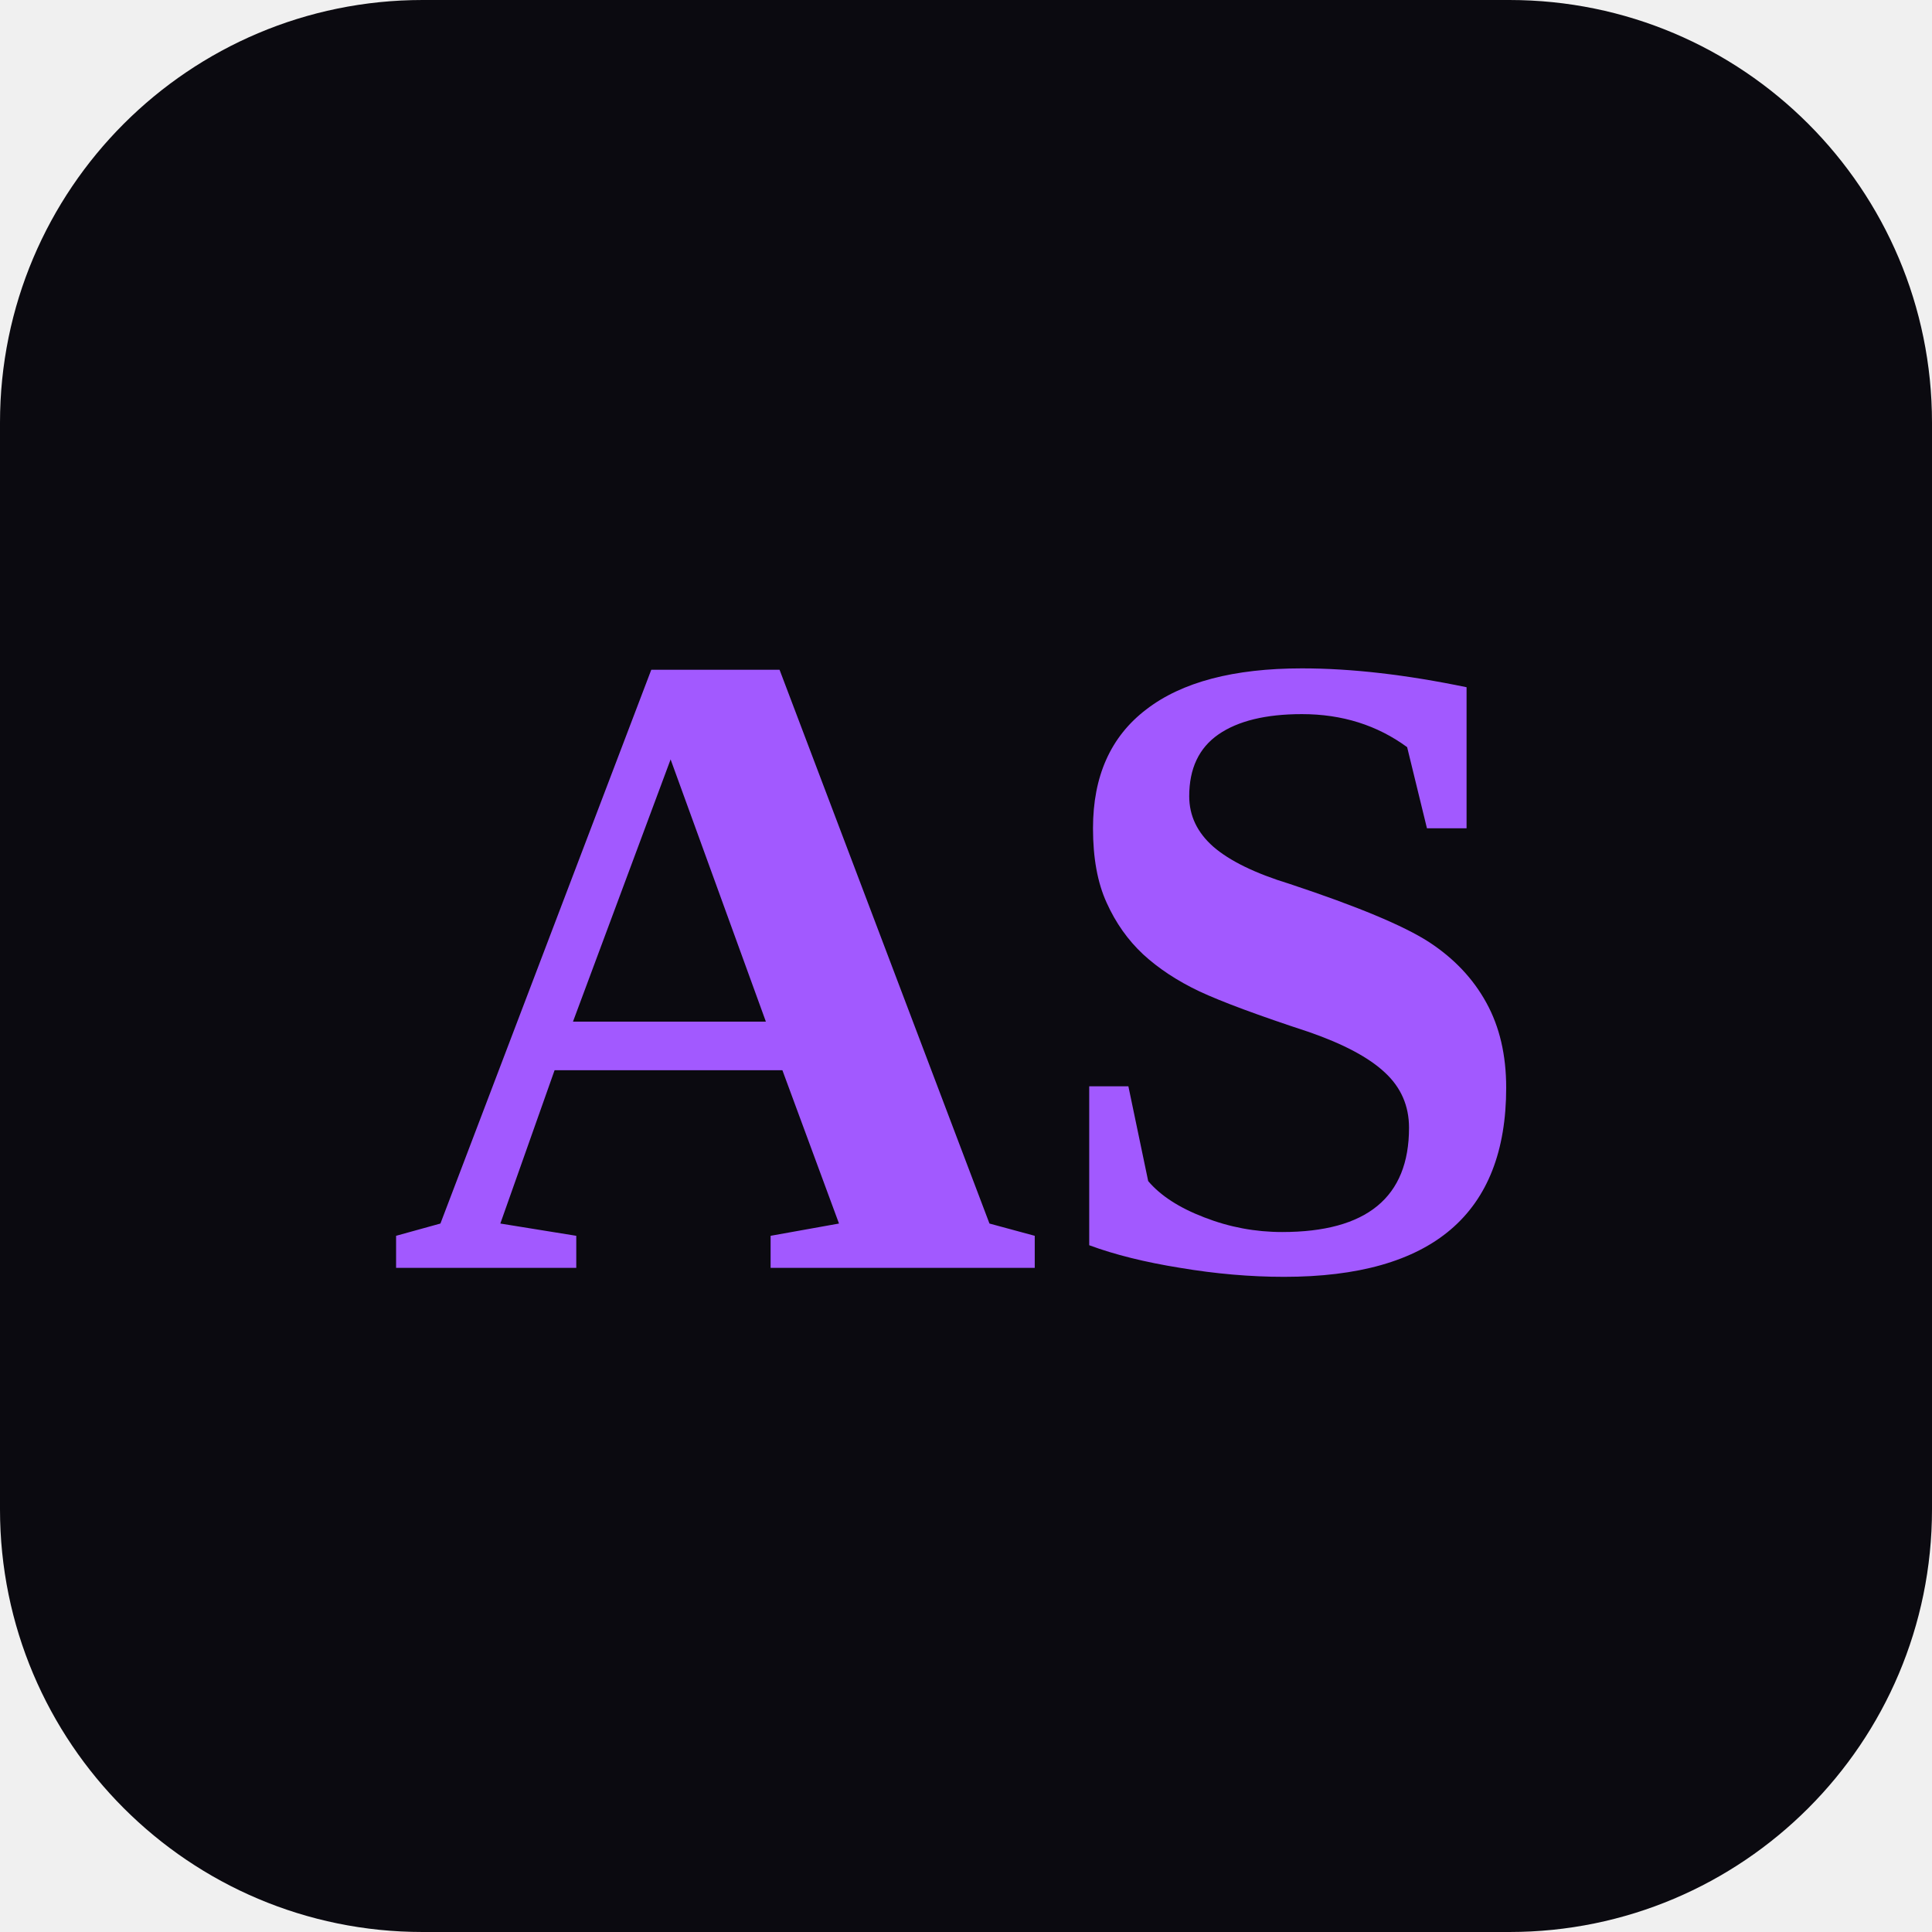
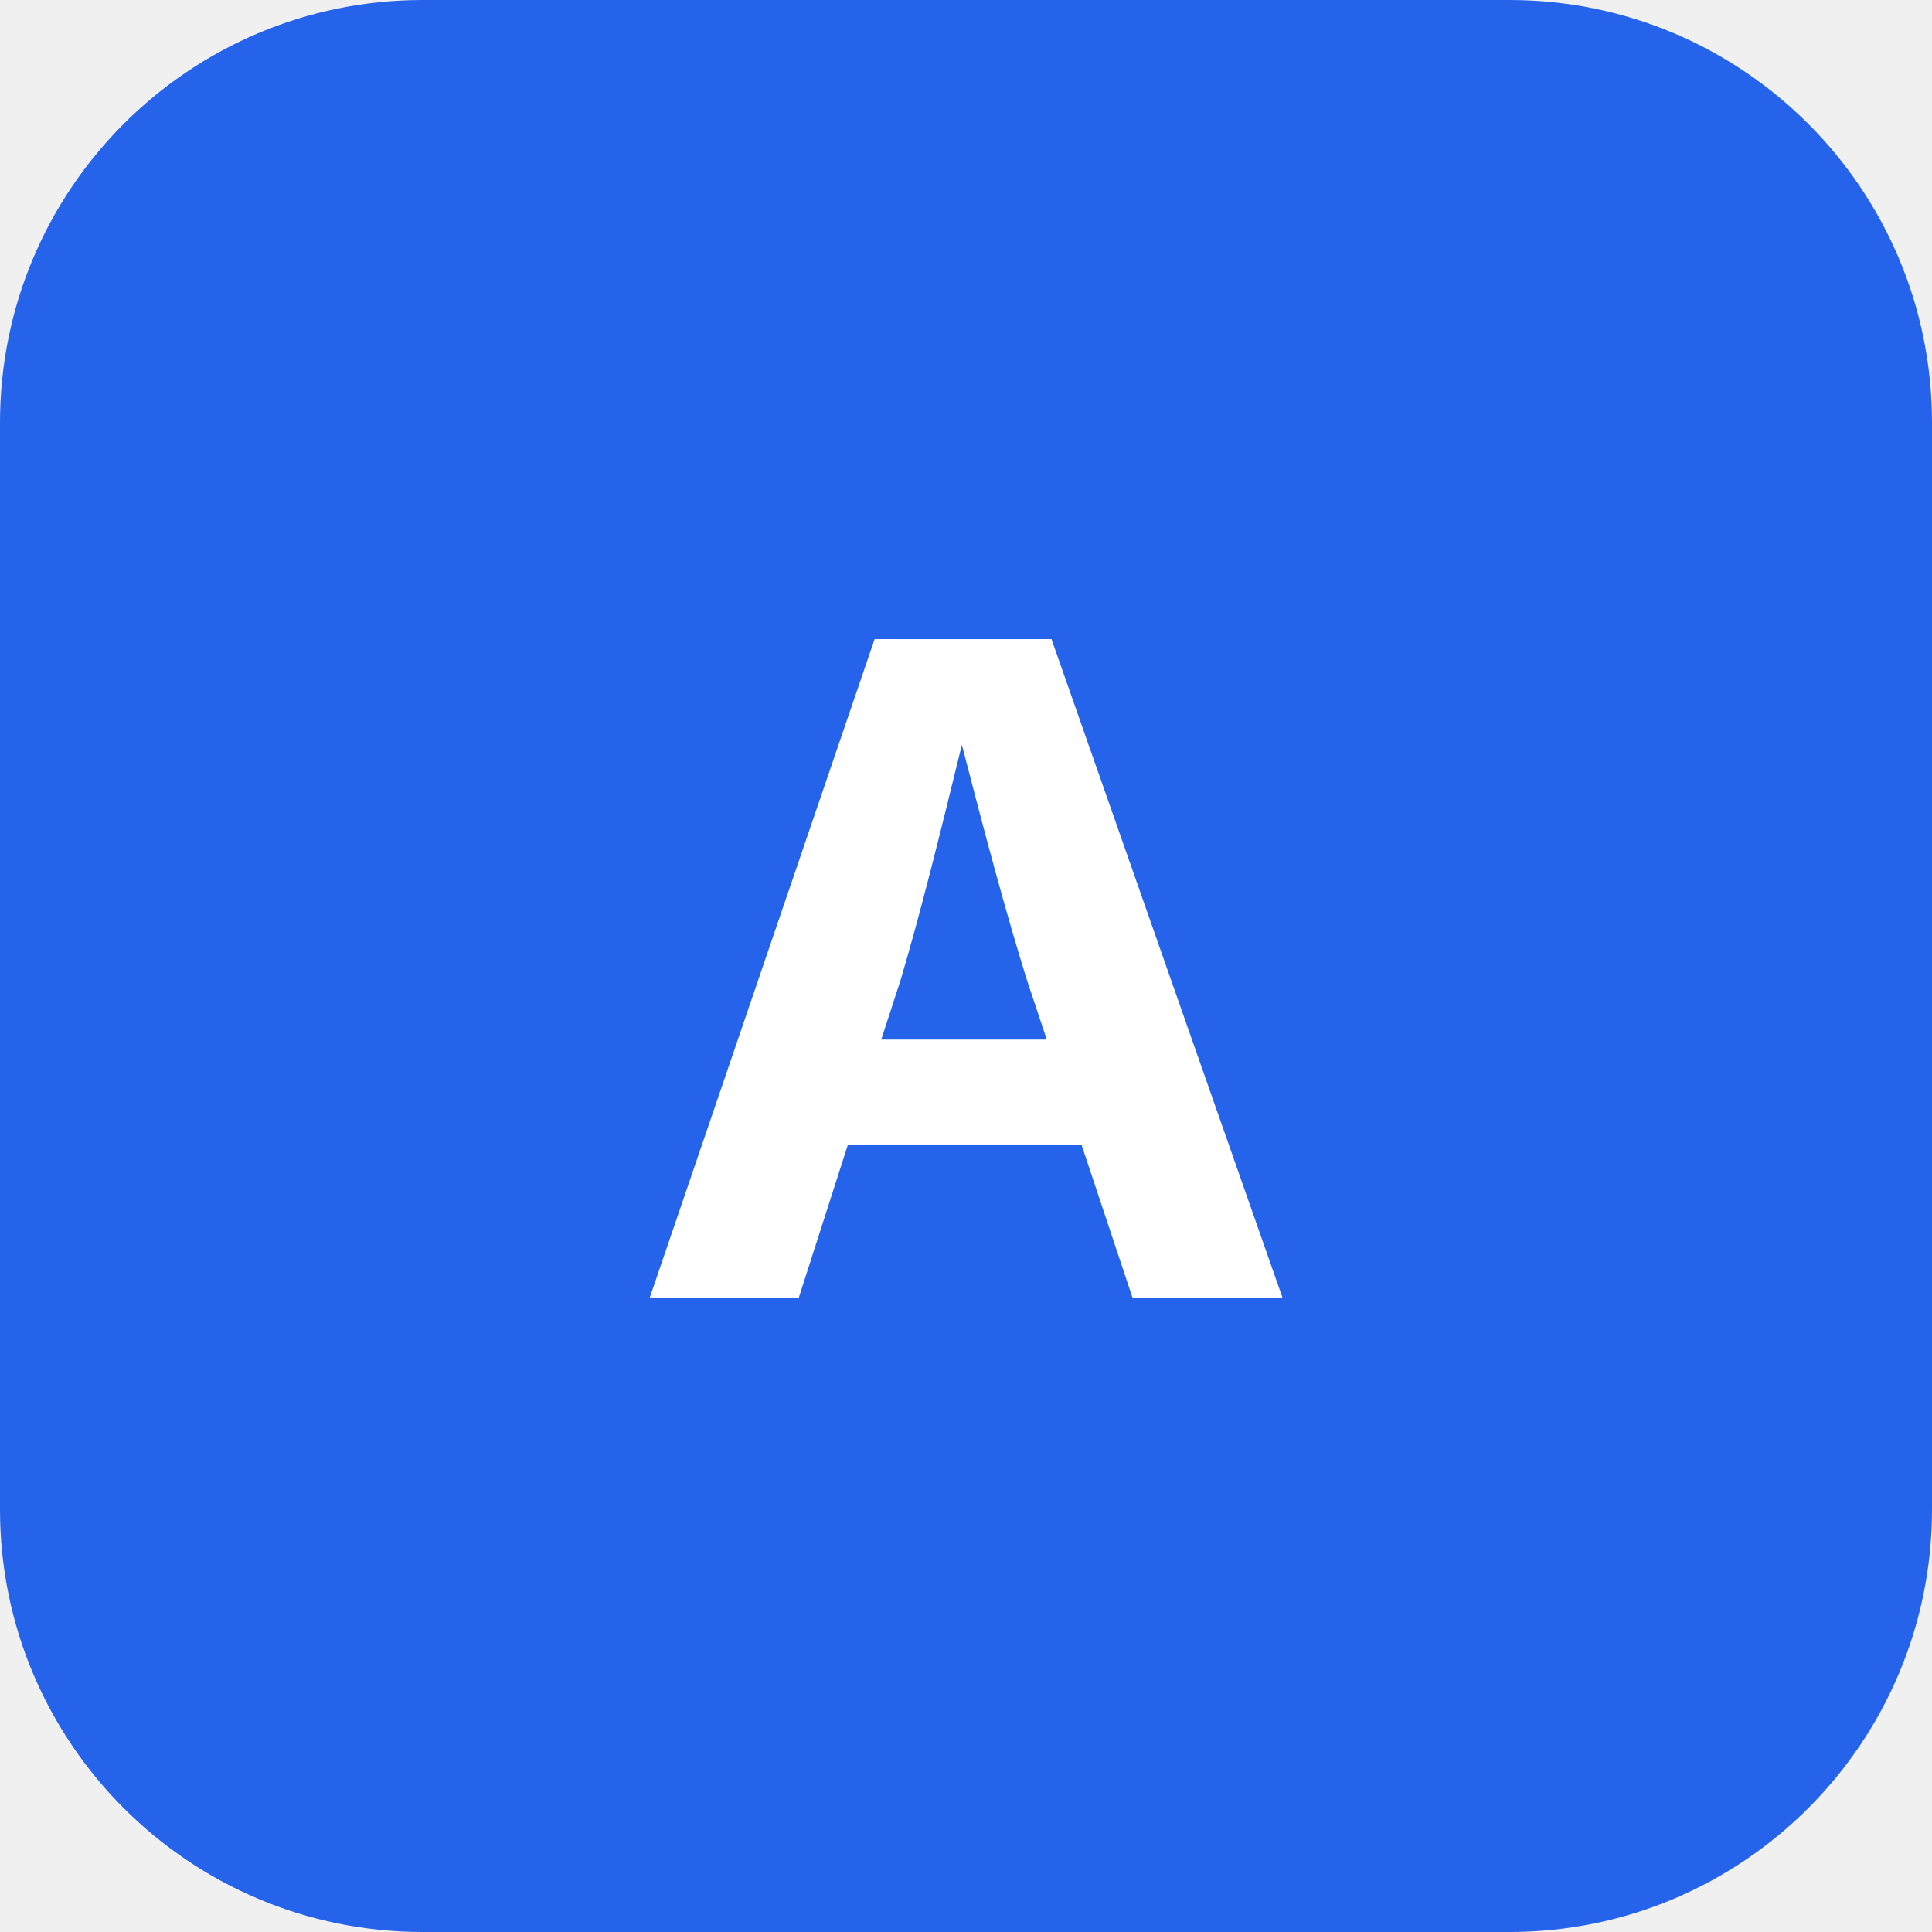
<svg xmlns="http://www.w3.org/2000/svg" viewBox="0 0 64 64">
-   <rect width="64" height="64" rx="14" fill="#0B0A10" />
-   <text x="32" y="42" font-family="Georgia, 'Times New Roman', serif" font-size="30" font-weight="700" fill="#A259FF" text-anchor="middle">AS</text>
+   <rect width="64" height="64" rx="14" fill="#2563EB" />
+   <text x="32" y="43" font-family="Manrope, Inter, system-ui, sans-serif" font-size="30" font-weight="700" fill="#FFFFFF" text-anchor="middle">A</text>
</svg>
